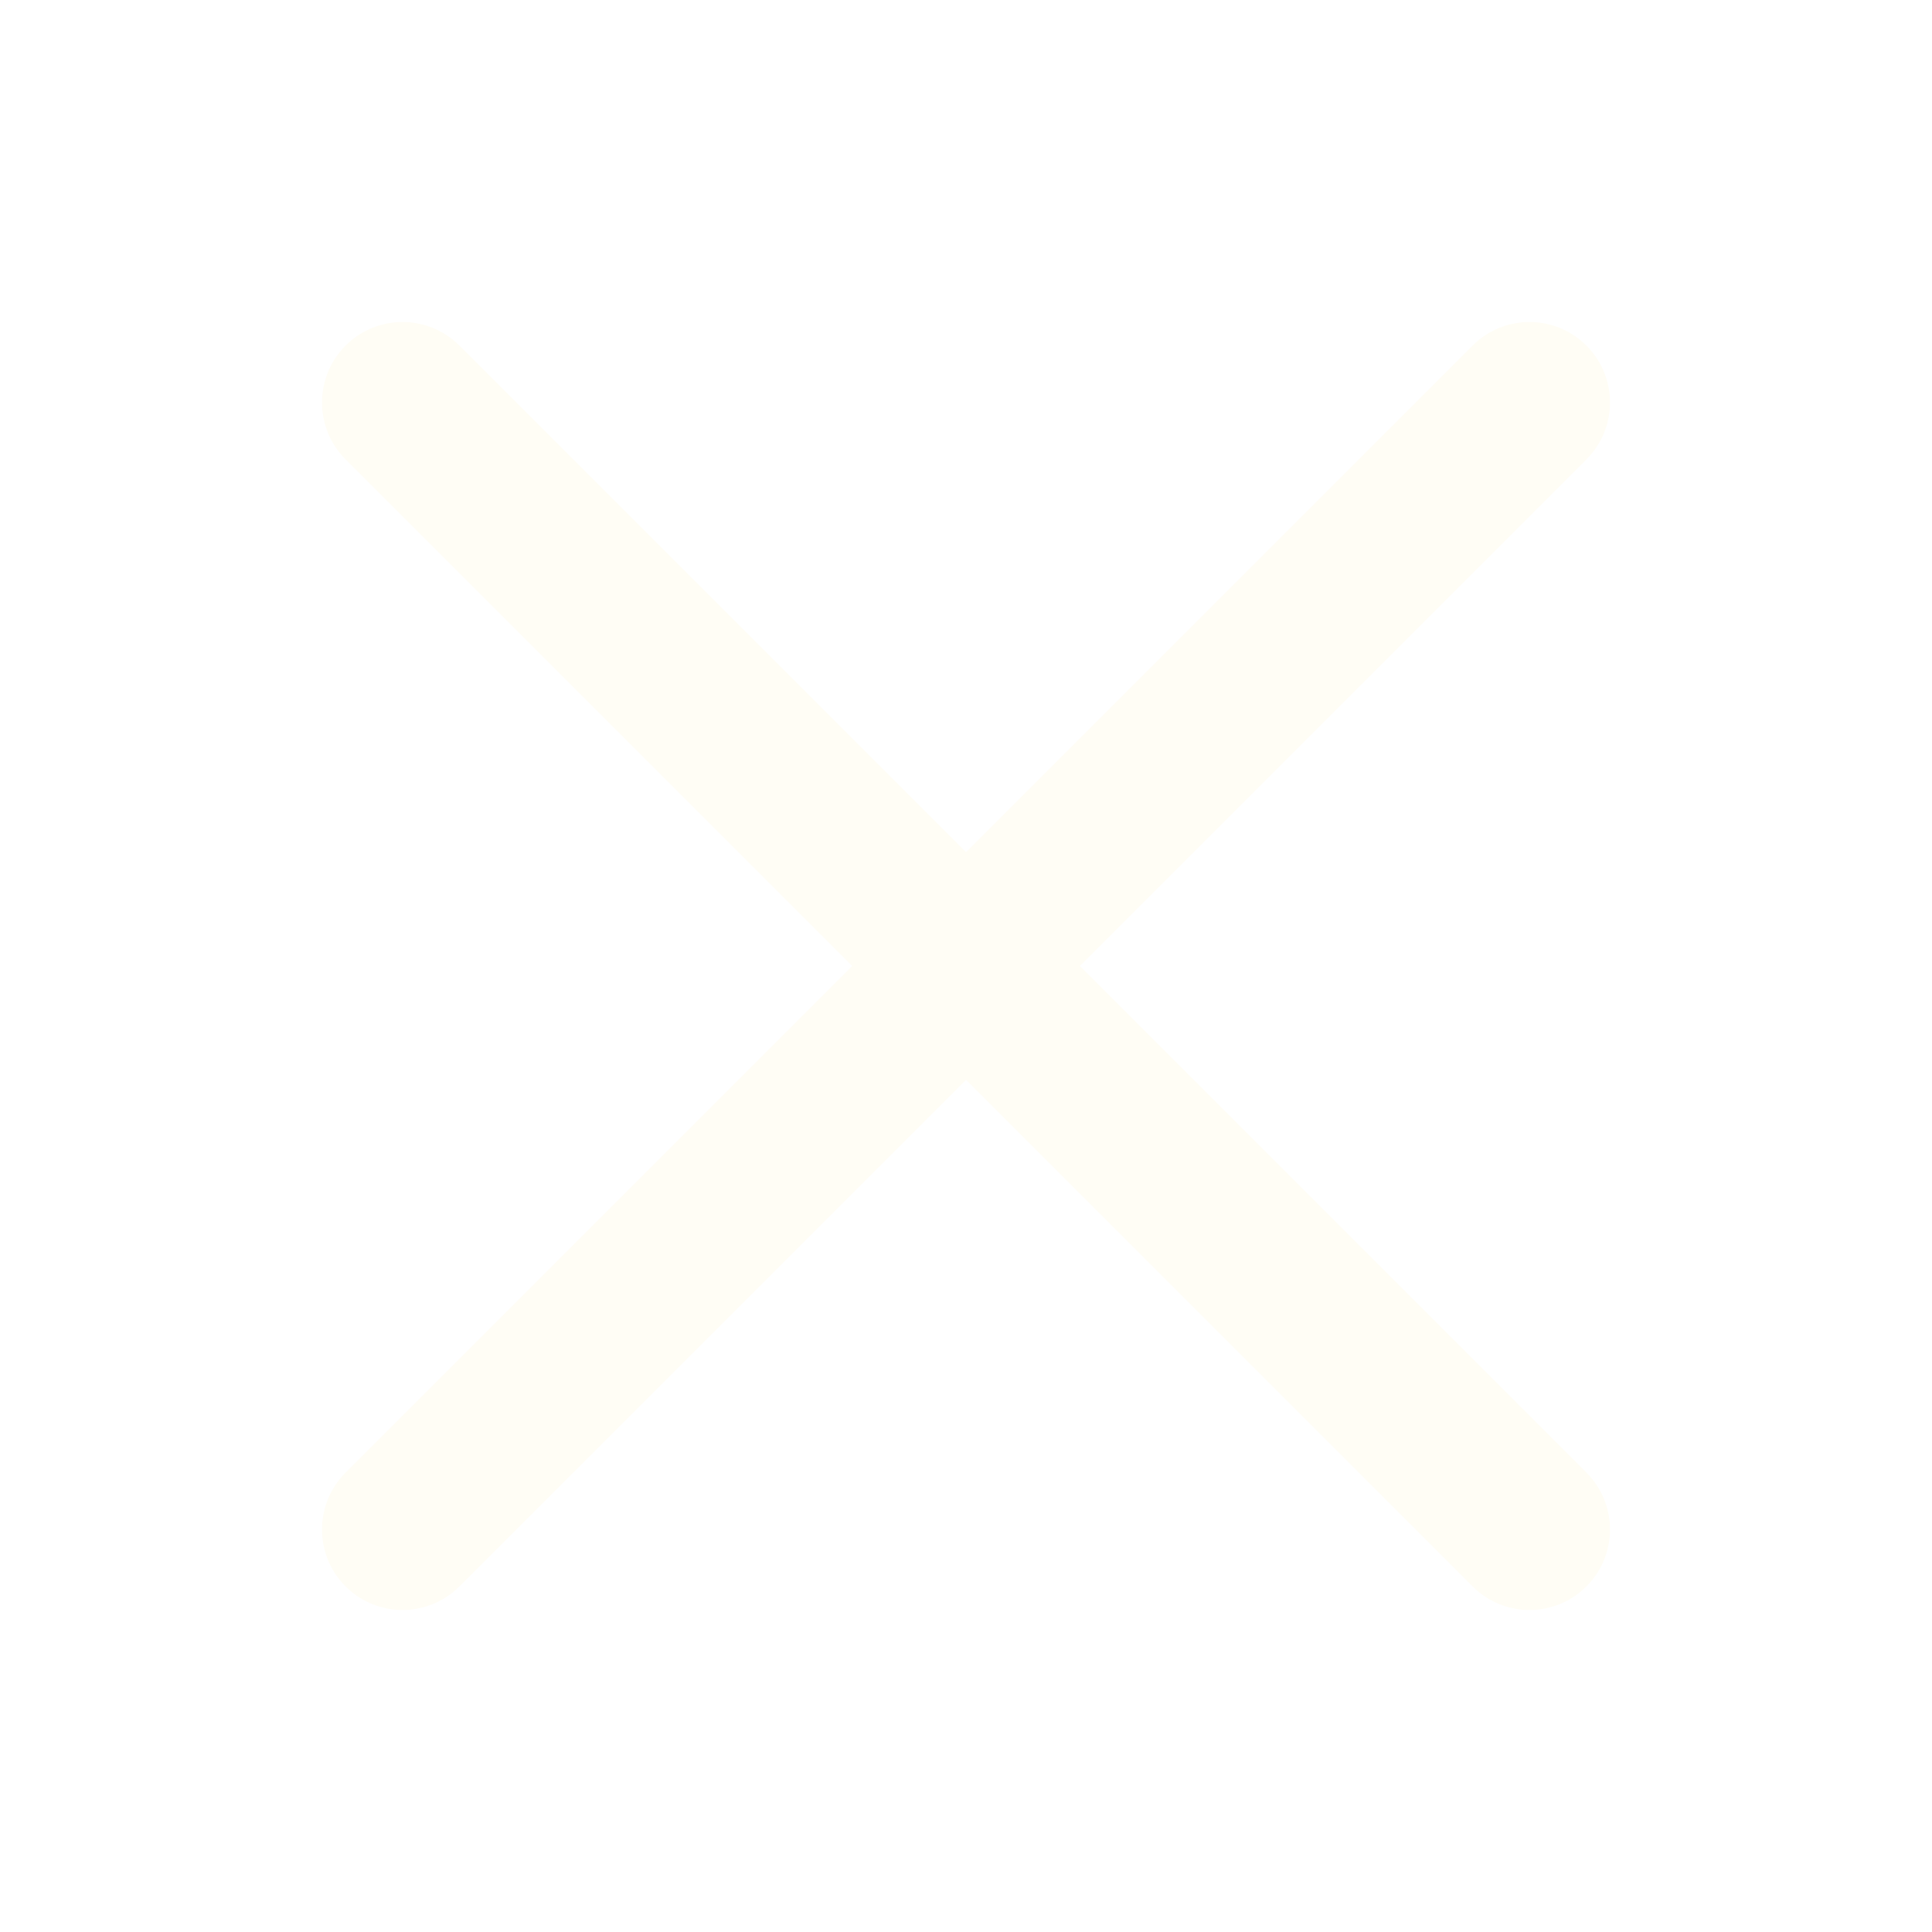
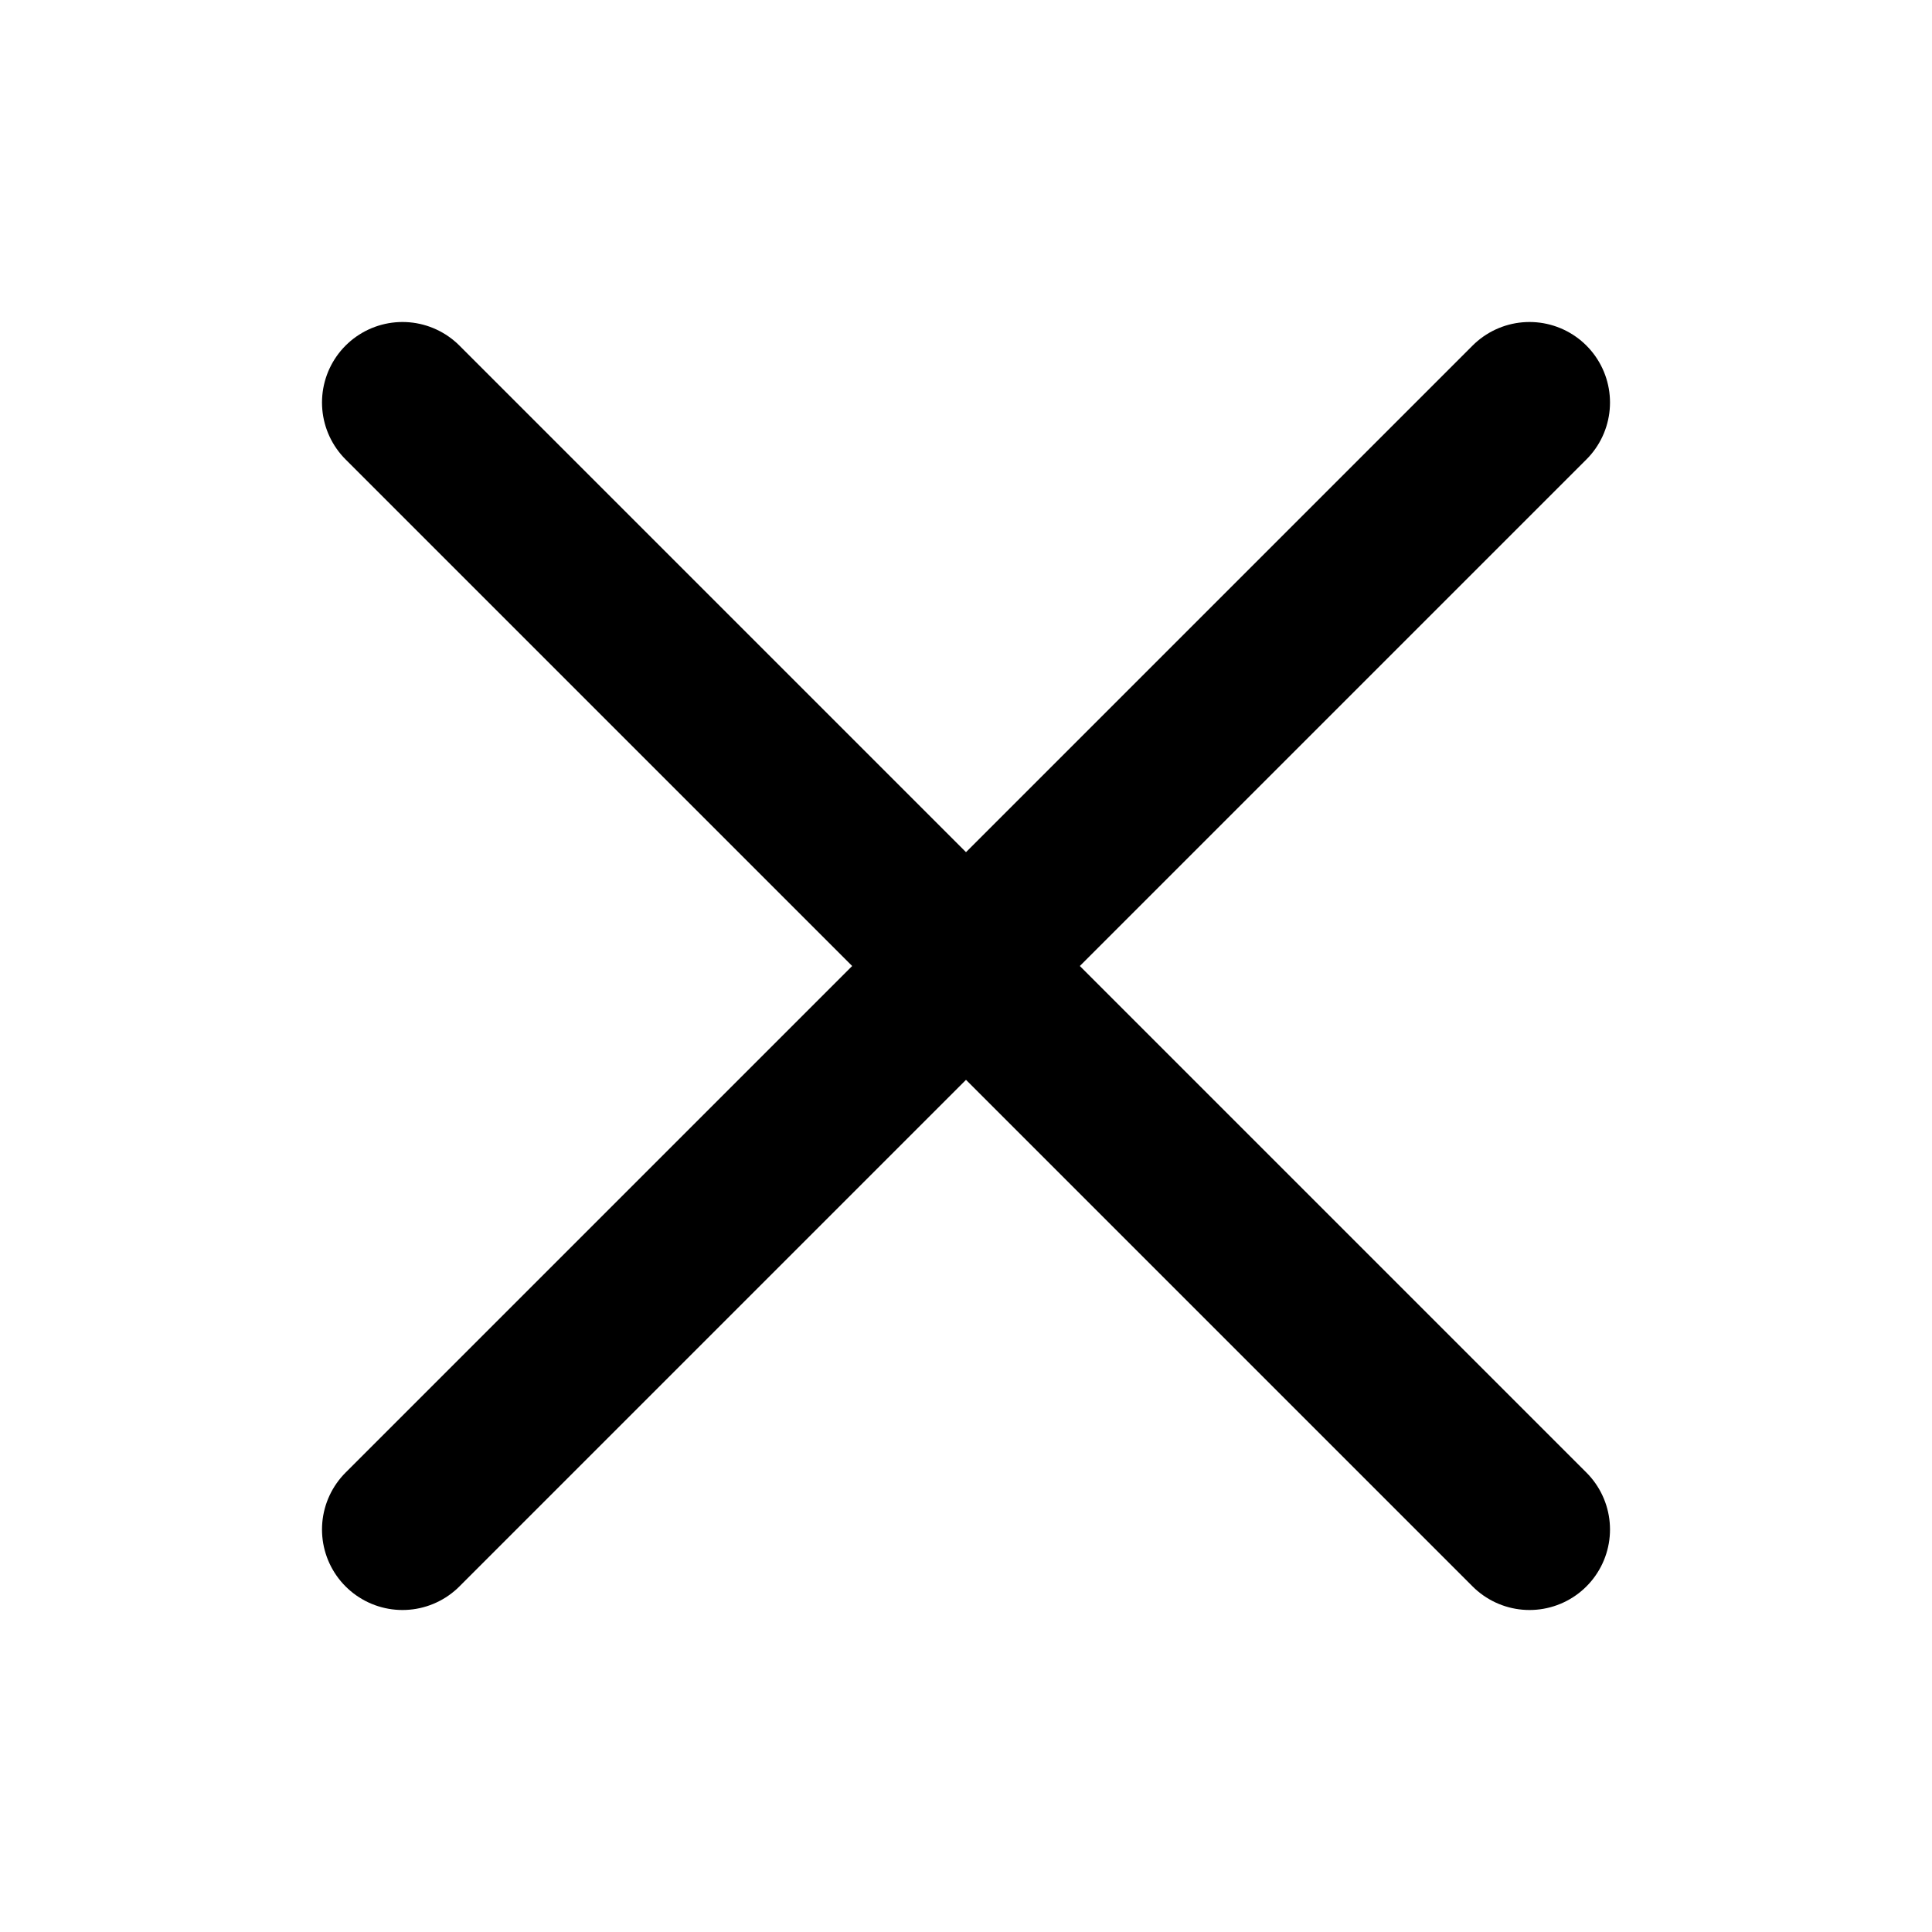
<svg xmlns="http://www.w3.org/2000/svg" width="24" height="24" viewBox="0 0 24 24" fill="none">
-   <path d="M19 5L5 19M5 5L19 19" stroke="#FFFDF5" stroke-width="2" stroke-linecap="round" stroke-linejoin="round" />
+   <path d="M19 5L5 19M5 5L19 19" stroke-width="2" stroke="currentColor" stroke-linecap="round" stroke-linejoin="round" />
</svg>
